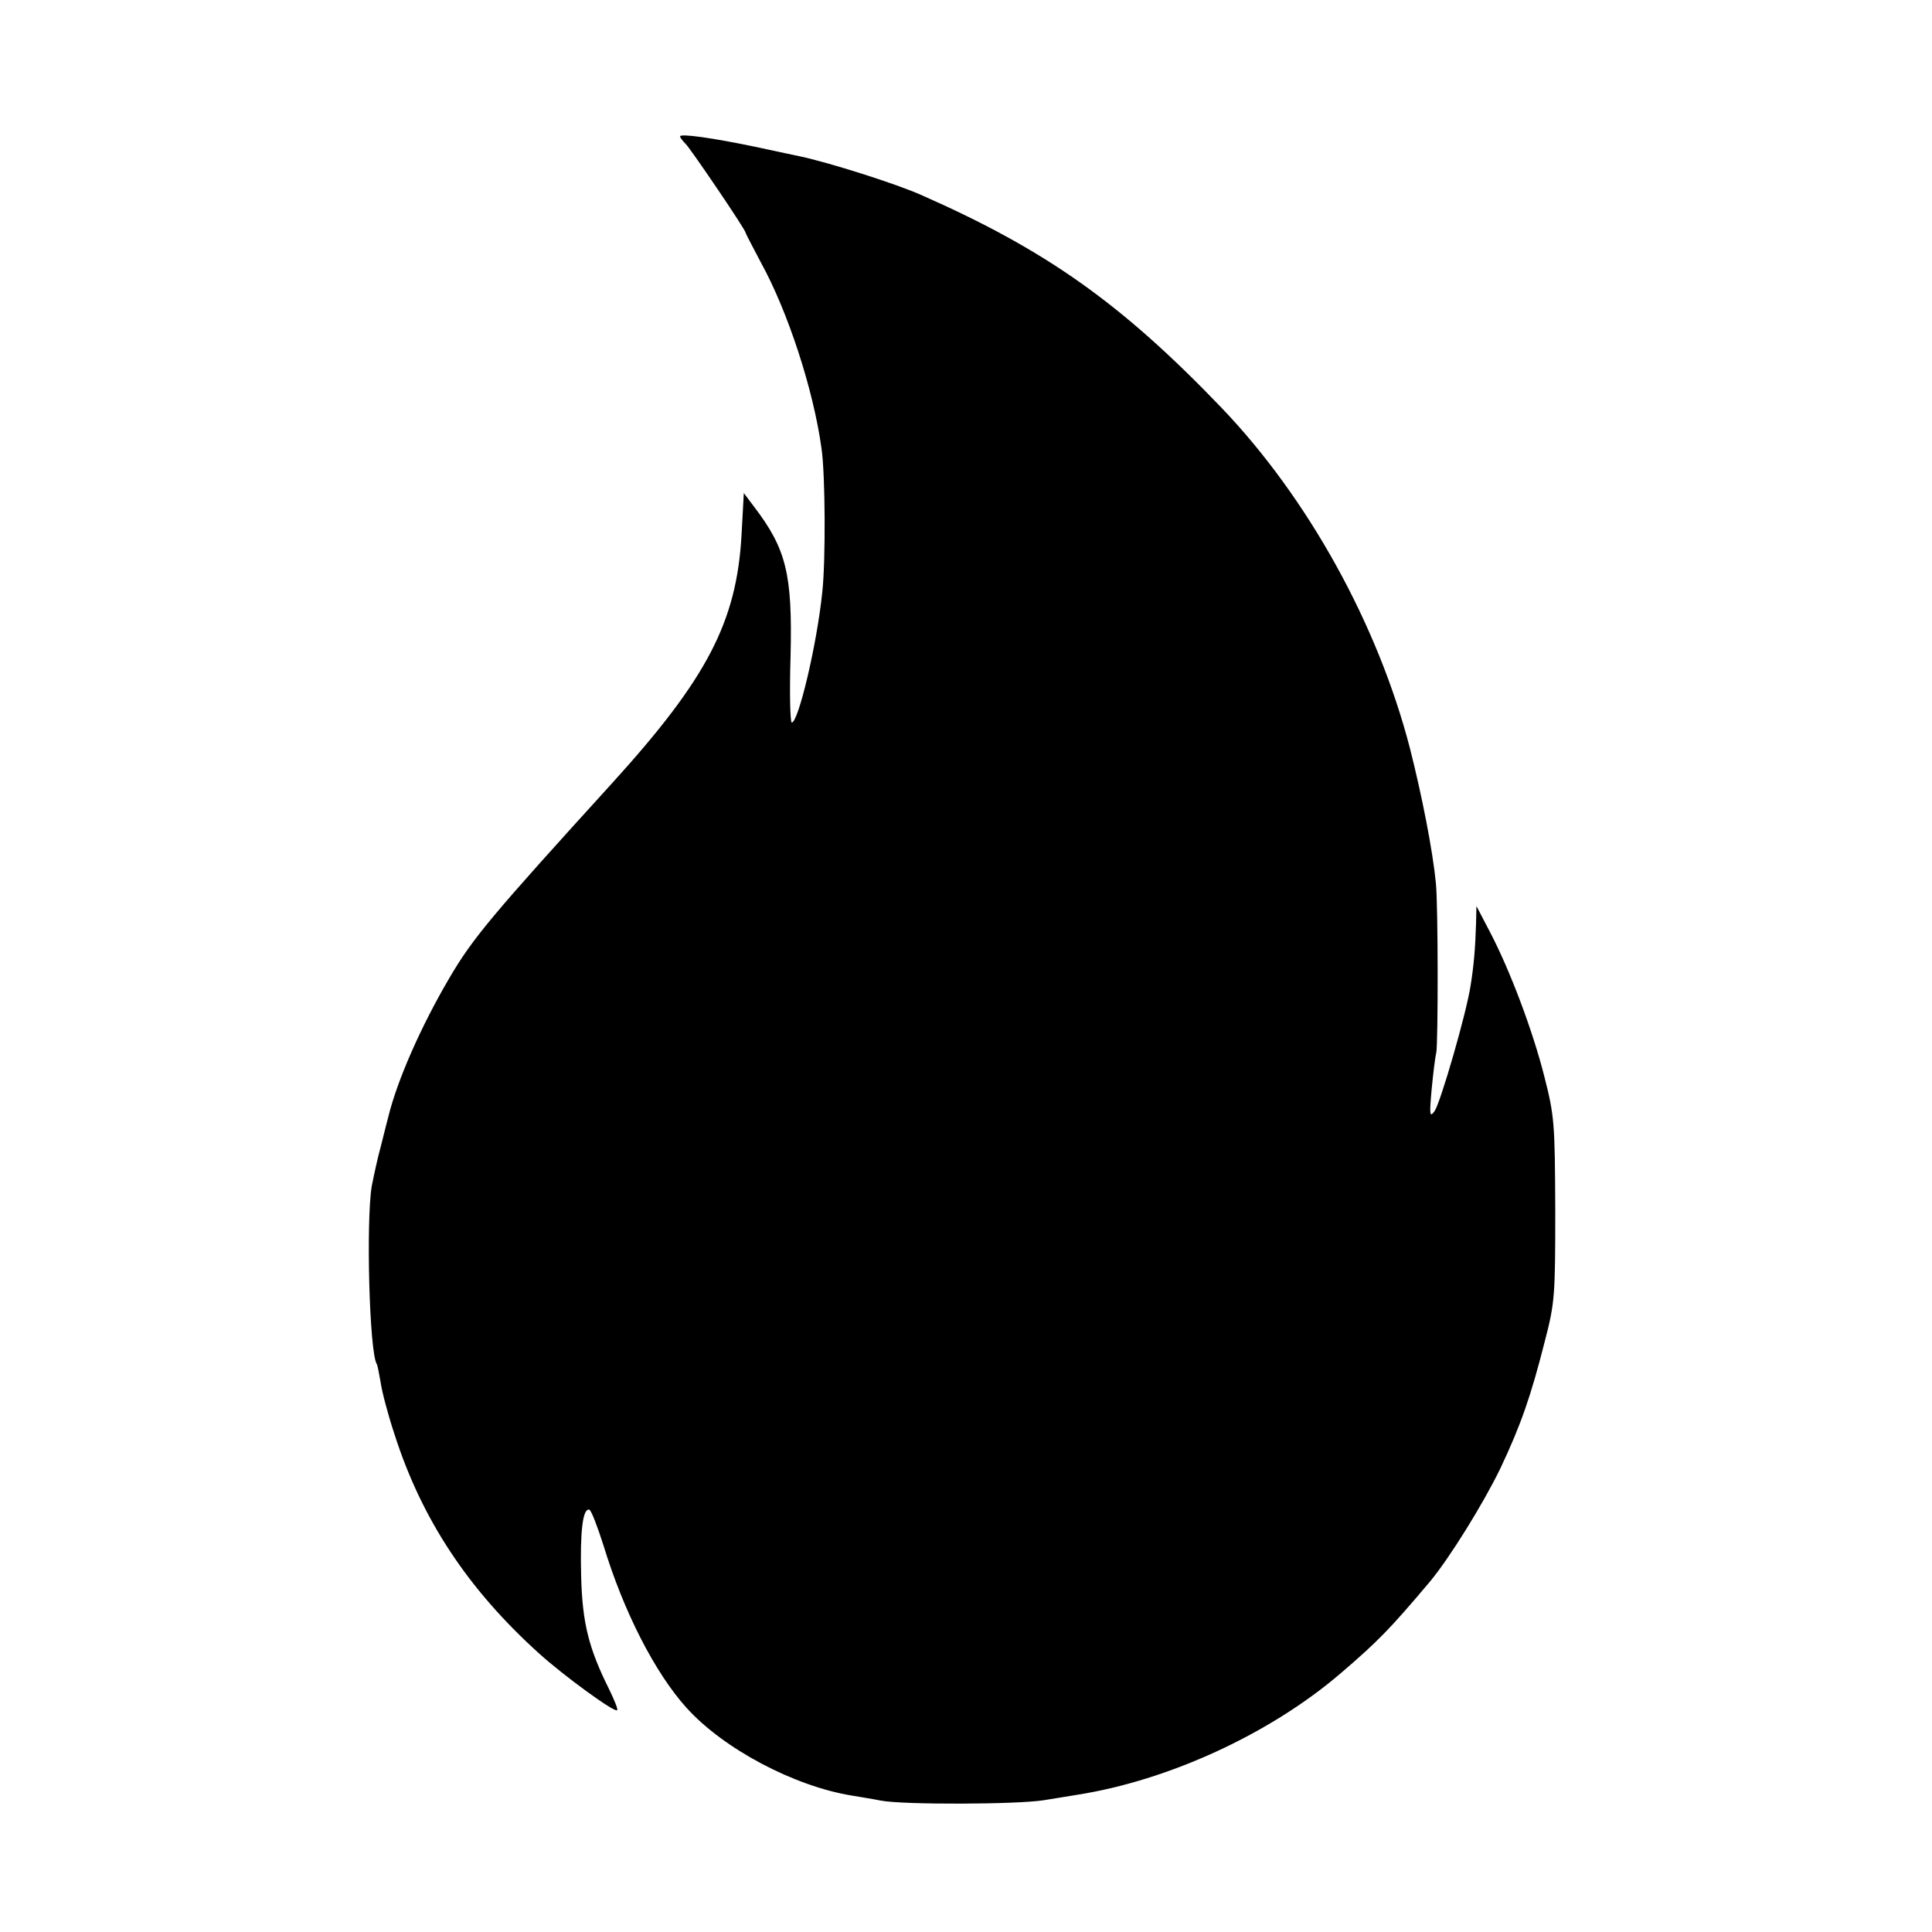
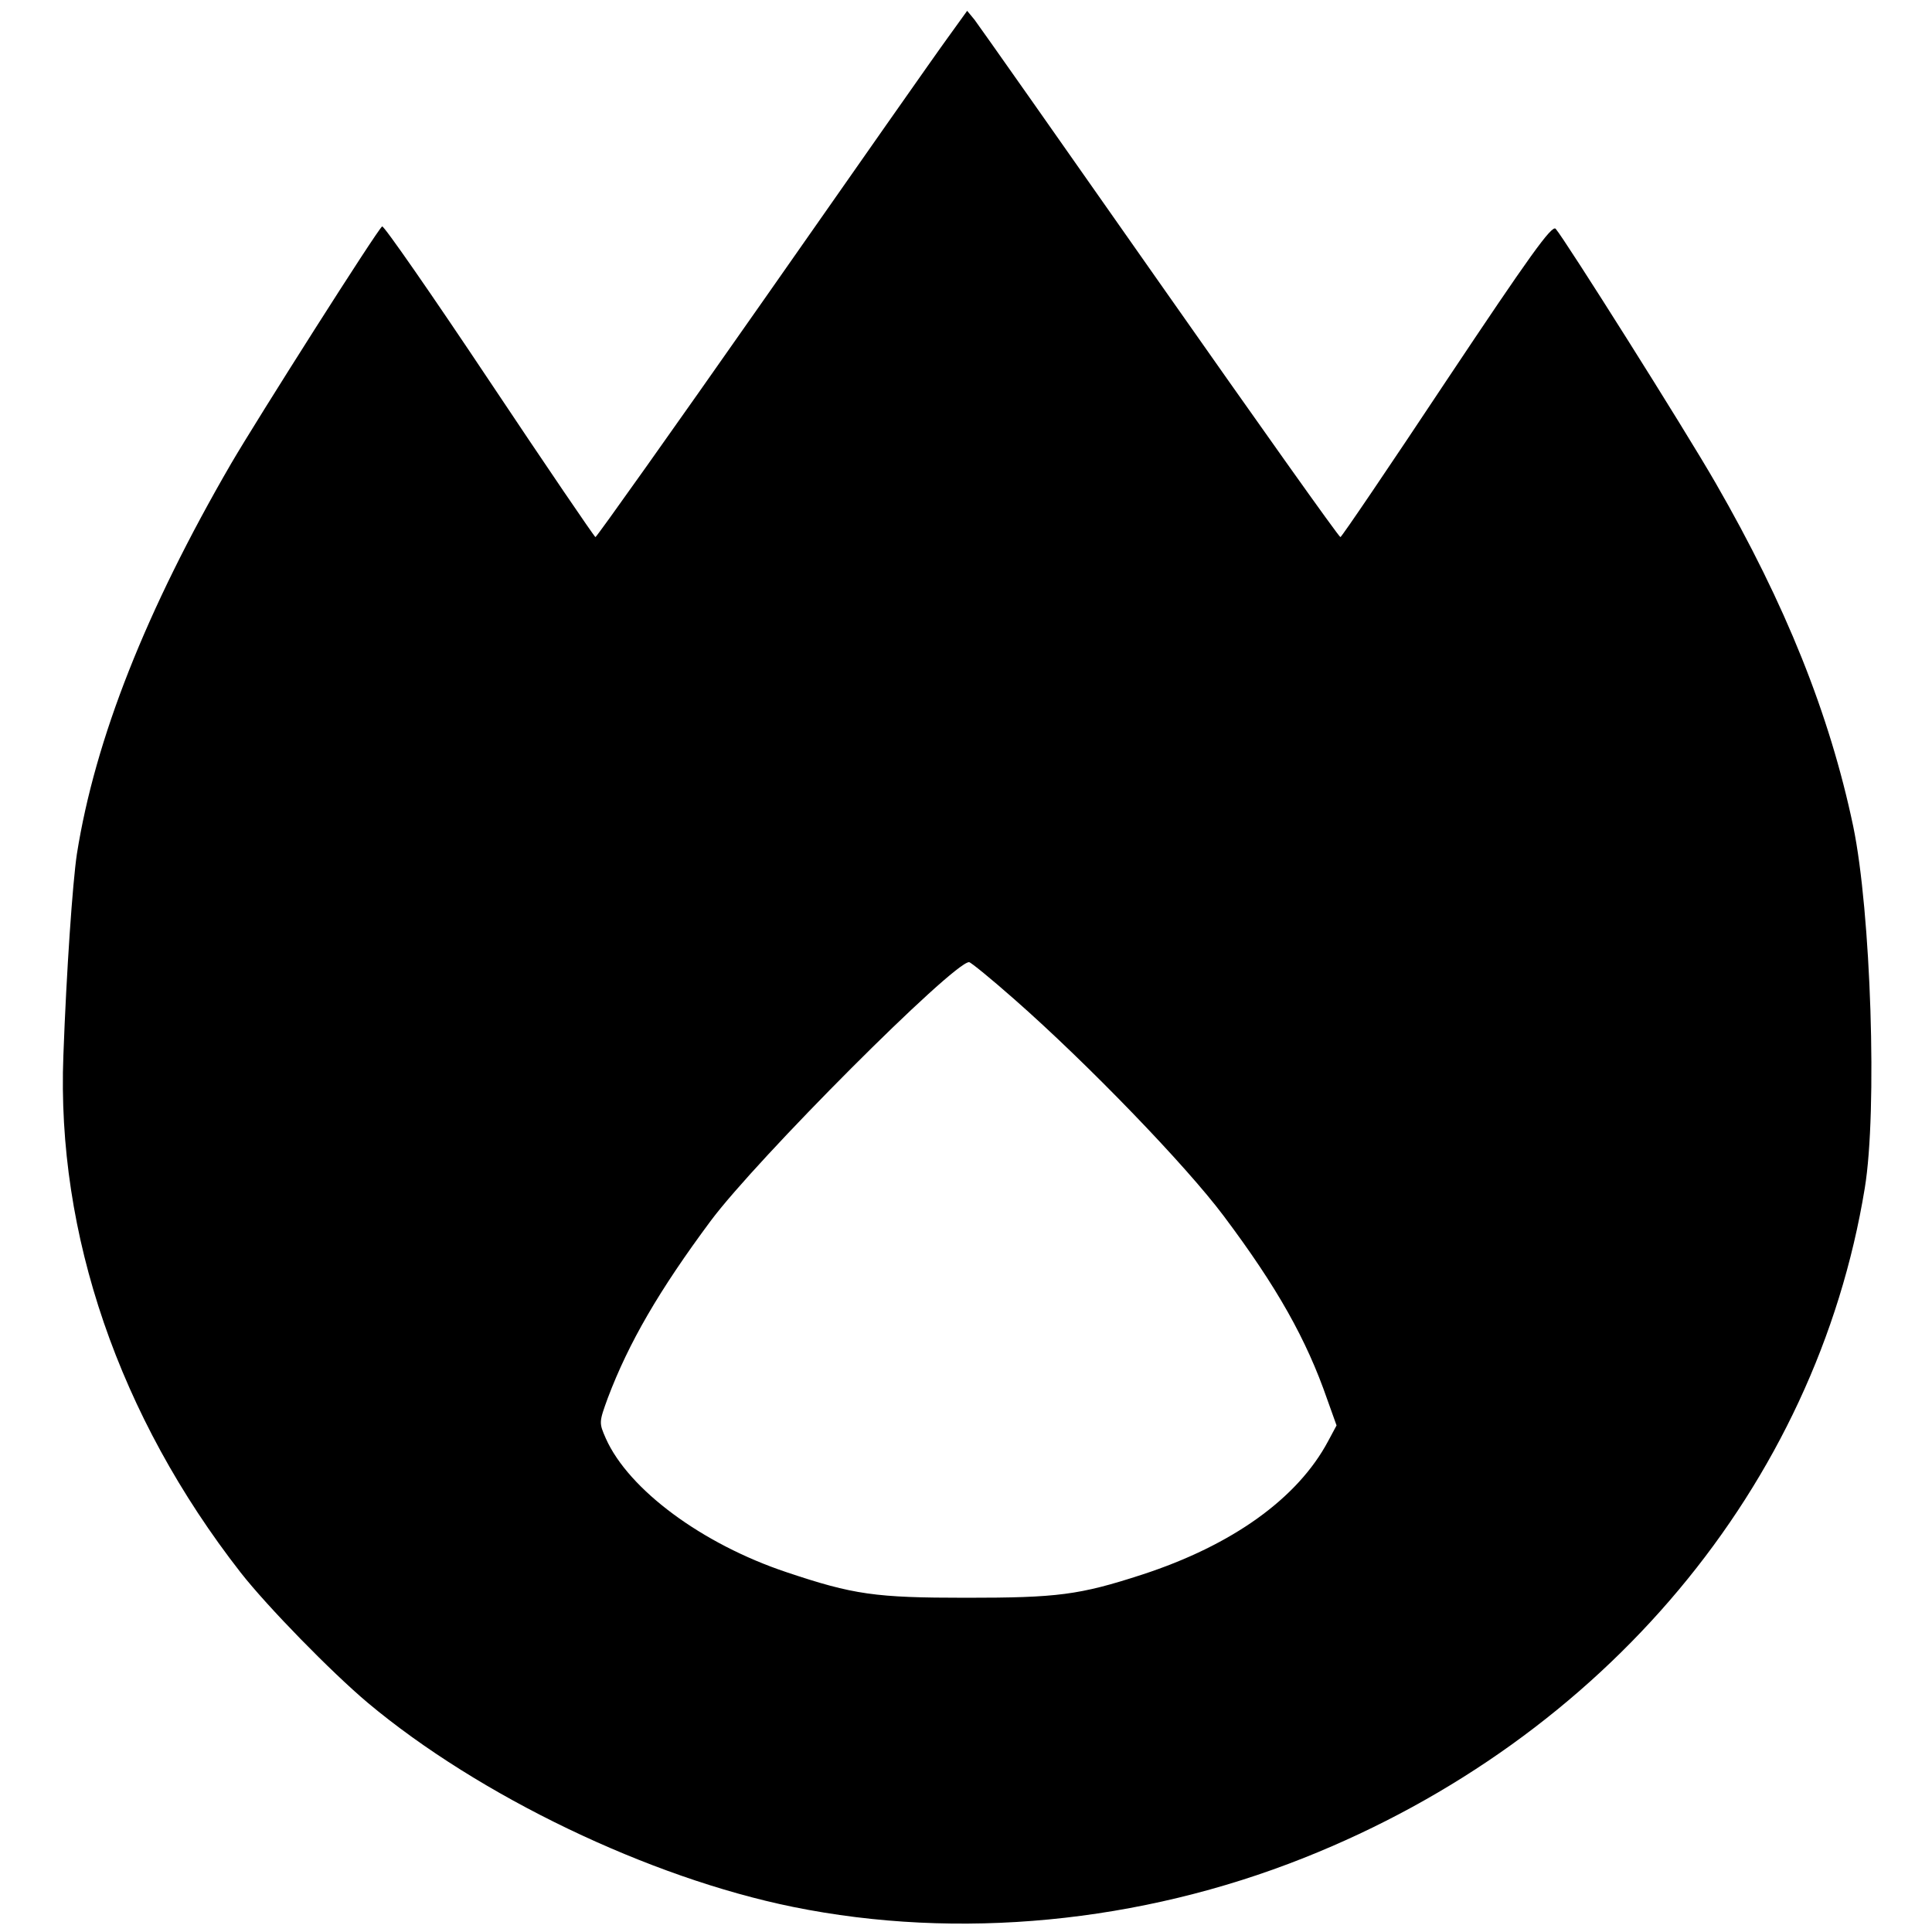
<svg xmlns="http://www.w3.org/2000/svg" version="1.0" width="500pt" height="500pt" viewBox="0 0 500 500" preserveAspectRatio="xMidYMid meet">
  <g transform="translate(0,500) scale(0.1,-0.1)" fill="#000000" stroke="none">
-     <path d="M1760 4647 c0 -3 7 -12 15 -20 15 -16 155 -222 155 -230 0 -2 18 -36 39 -76 70 -127 136 -329 157 -481 10 -68 11 -292 2 -373 -14 -136 -62 -337 -79 -337 -4 0 -6 78 -3 173 5 211 -11 276 -94 385 l-27 36 -6 -110 c-13 -224 -89 -370 -335 -641 -311 -342 -360 -400 -421 -504 -74 -126 -135 -265 -158 -359 -2 -8 -11 -42 -19 -75 -9 -32 -19 -80 -24 -105 -15 -93 -6 -430 13 -460 2 -3 6 -24 10 -47 3 -23 19 -84 36 -135 70 -219 190 -401 374 -567 64 -58 196 -154 202 -147 3 2 -7 26 -20 53 -53 106 -70 172 -73 294 -3 115 4 176 21 172 5 -1 21 -43 37 -93 52 -171 133 -329 214 -419 96 -107 280 -204 429 -228 17 -3 50 -8 75 -13 58 -11 352 -10 421 1 30 5 69 11 86 14 237 37 500 158 682 314 98 84 128 115 231 237 51 61 139 203 183 294 53 112 79 187 115 329 26 100 27 118 27 341 -1 222 -2 241 -28 343 -30 119 -89 276 -142 377 l-34 65 -1 -45 c-2 -66 -6 -110 -14 -160 -11 -73 -78 -303 -93 -325 -13 -18 -14 -12 -8 55 4 41 9 84 12 95 5 24 5 384 -1 440 -8 83 -36 226 -67 348 -83 321 -264 648 -488 882 -259 270 -454 408 -776 550 -67 30 -242 85 -313 100 -9 2 -62 13 -117 25 -110 23 -195 35 -195 27z" />
+     <path d="M2454 4904 c-28 -38 -243 -345 -478 -681 -236 -337 -432 -613 -435 -613 -3 1 -127 183 -275 405 -148 222 -273 402 -277 399 -11 -6 -324 -499 -391 -614 -220 -379 -352 -713 -399 -1010 -11 -73 -27 -302 -35 -522 -18 -462 144 -934 459 -1338 69 -88 234 -257 329 -337 288 -241 727 -452 1100 -528 428 -87 898 -42 1323 127 777 309 1325 963 1451 1733 33 200 16 716 -30 937 -61 290 -175 574 -356 888 -81 141 -391 632 -414 658 -10 10 -68 -71 -282 -392 -148 -223 -272 -406 -275 -406 -4 0 -214 296 -468 658 -253 361 -469 668 -479 681 l-19 23 -49 -68z m171 -2490 c189 -166 444 -430 542 -561 138 -184 214 -319 268 -475 l24 -67 -22 -41 c-79 -148 -248 -269 -481 -345 -163 -53 -219 -60 -456 -60 -235 0 -291 8 -464 66 -219 73 -409 214 -468 346 -18 41 -18 42 5 105 54 143 133 279 266 458 119 160 628 670 669 670 4 0 57 -43 117 -96z" />
  </g>
</svg>
